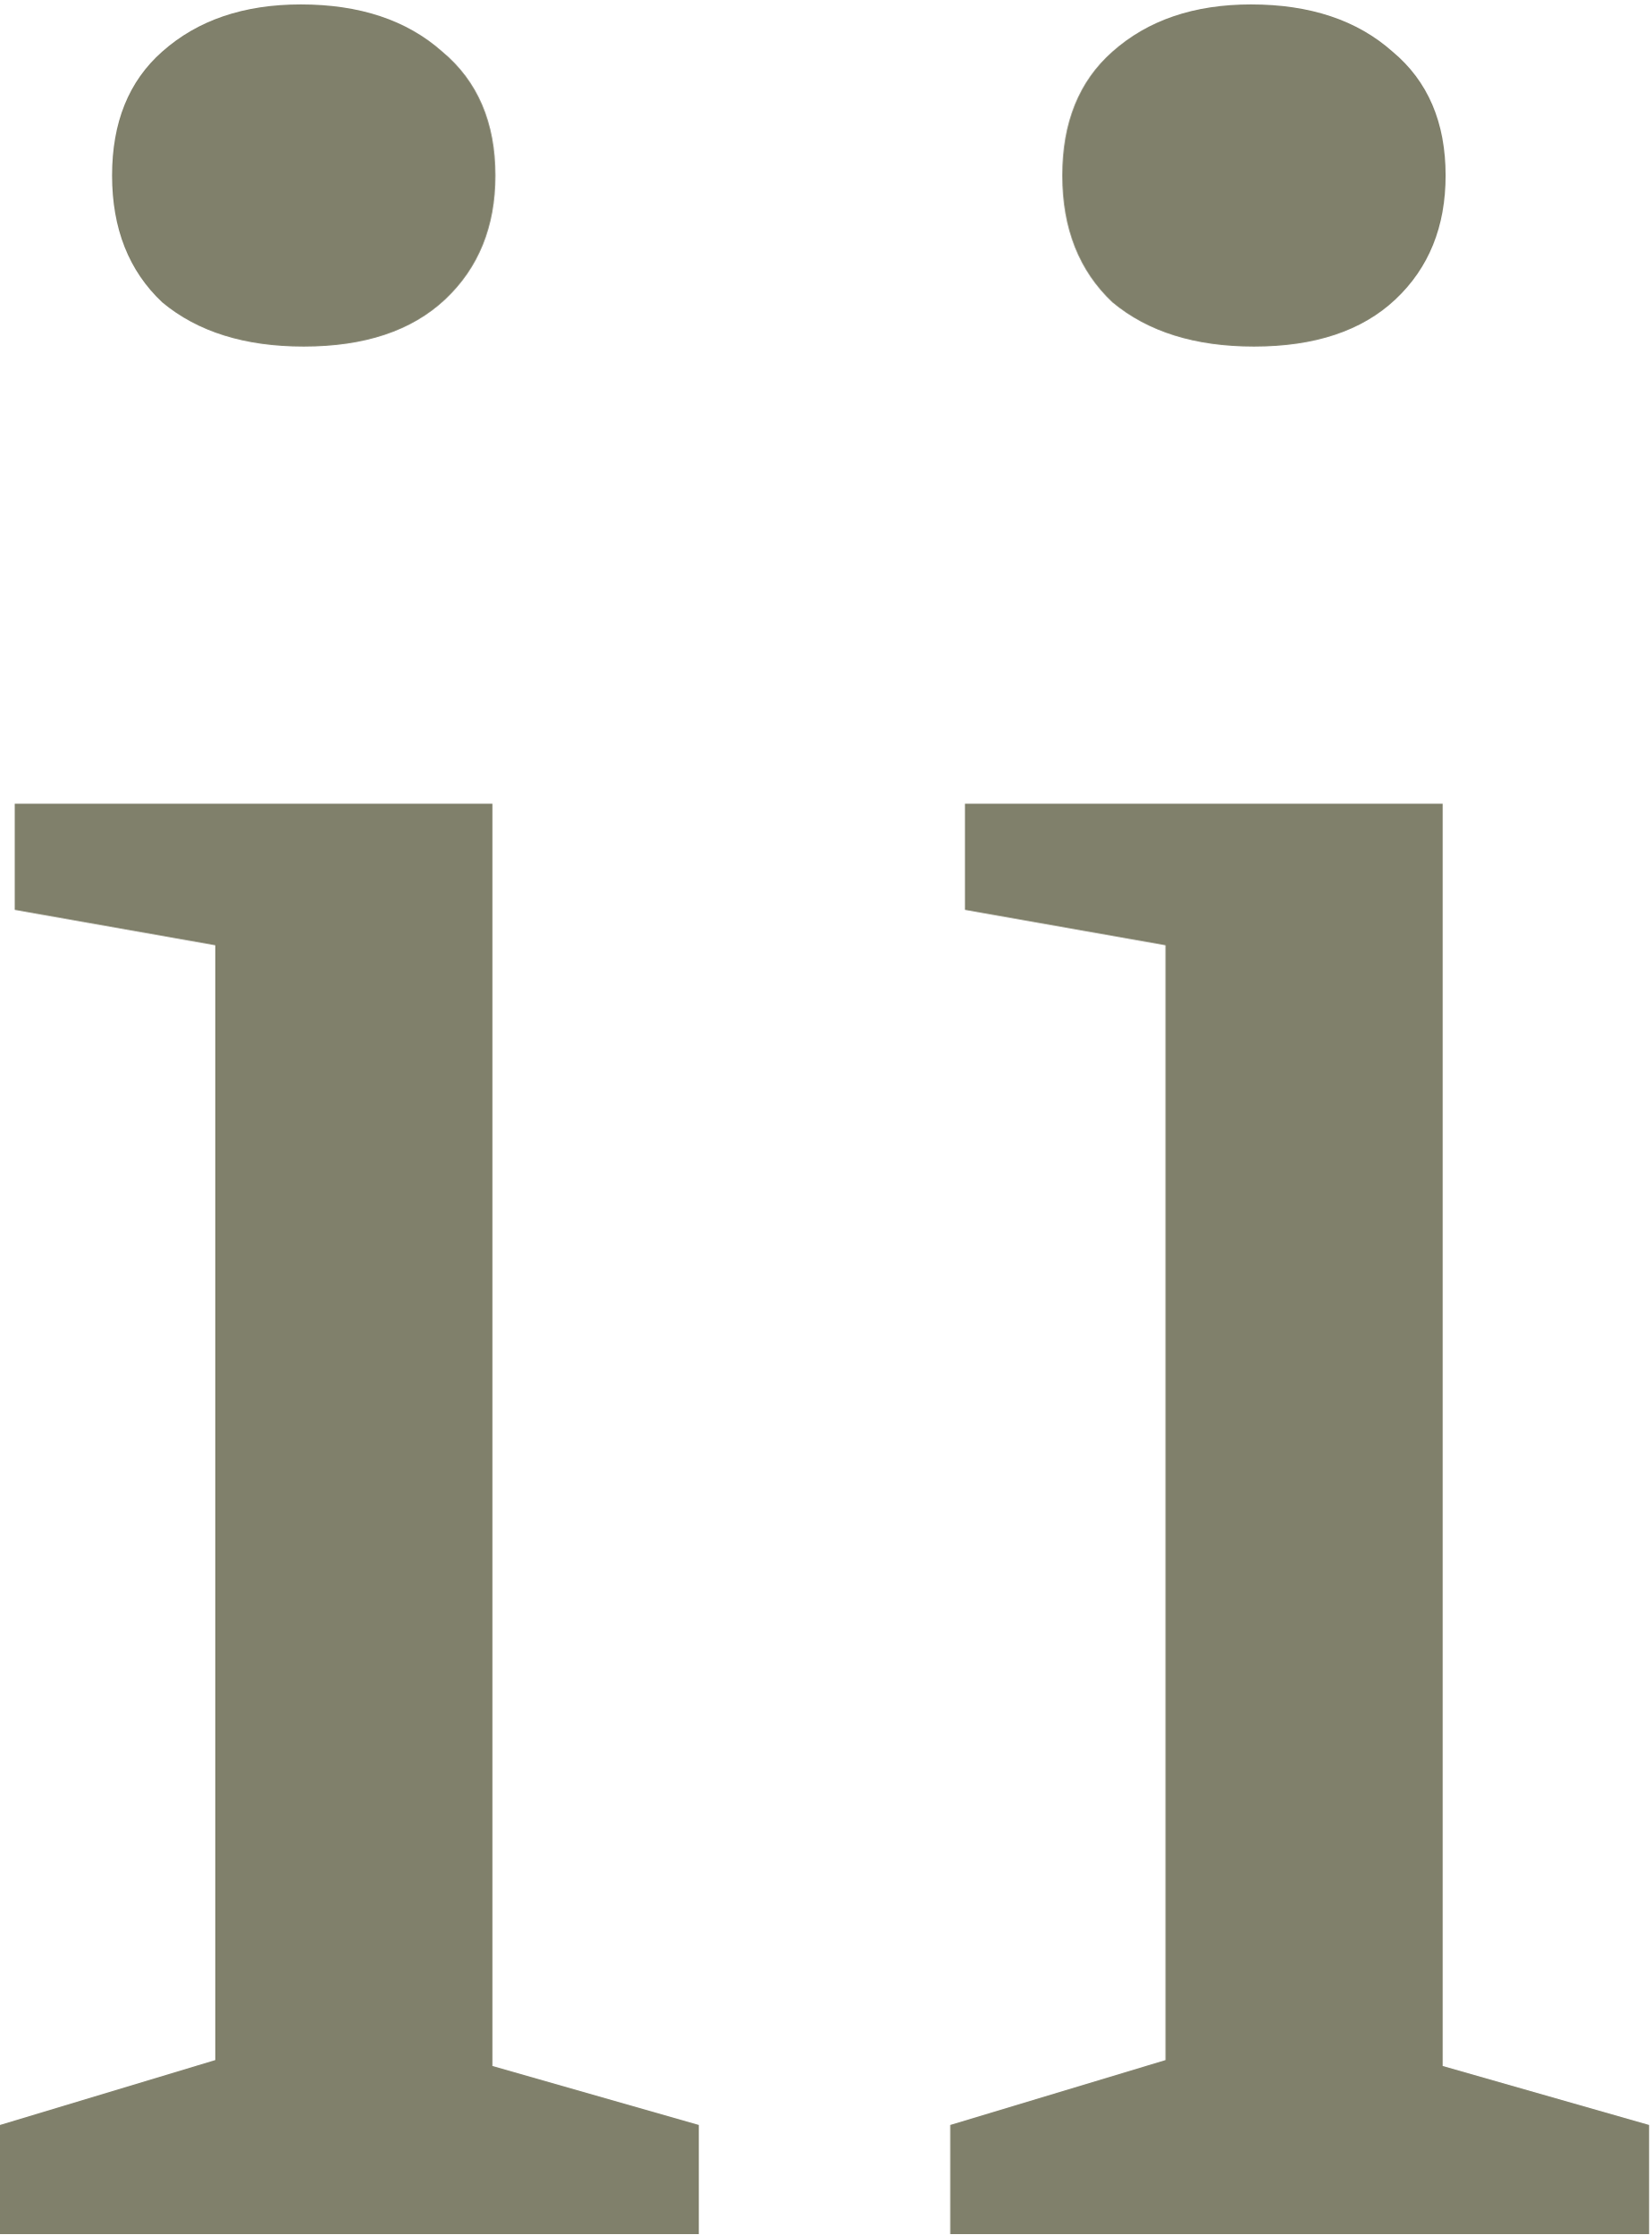
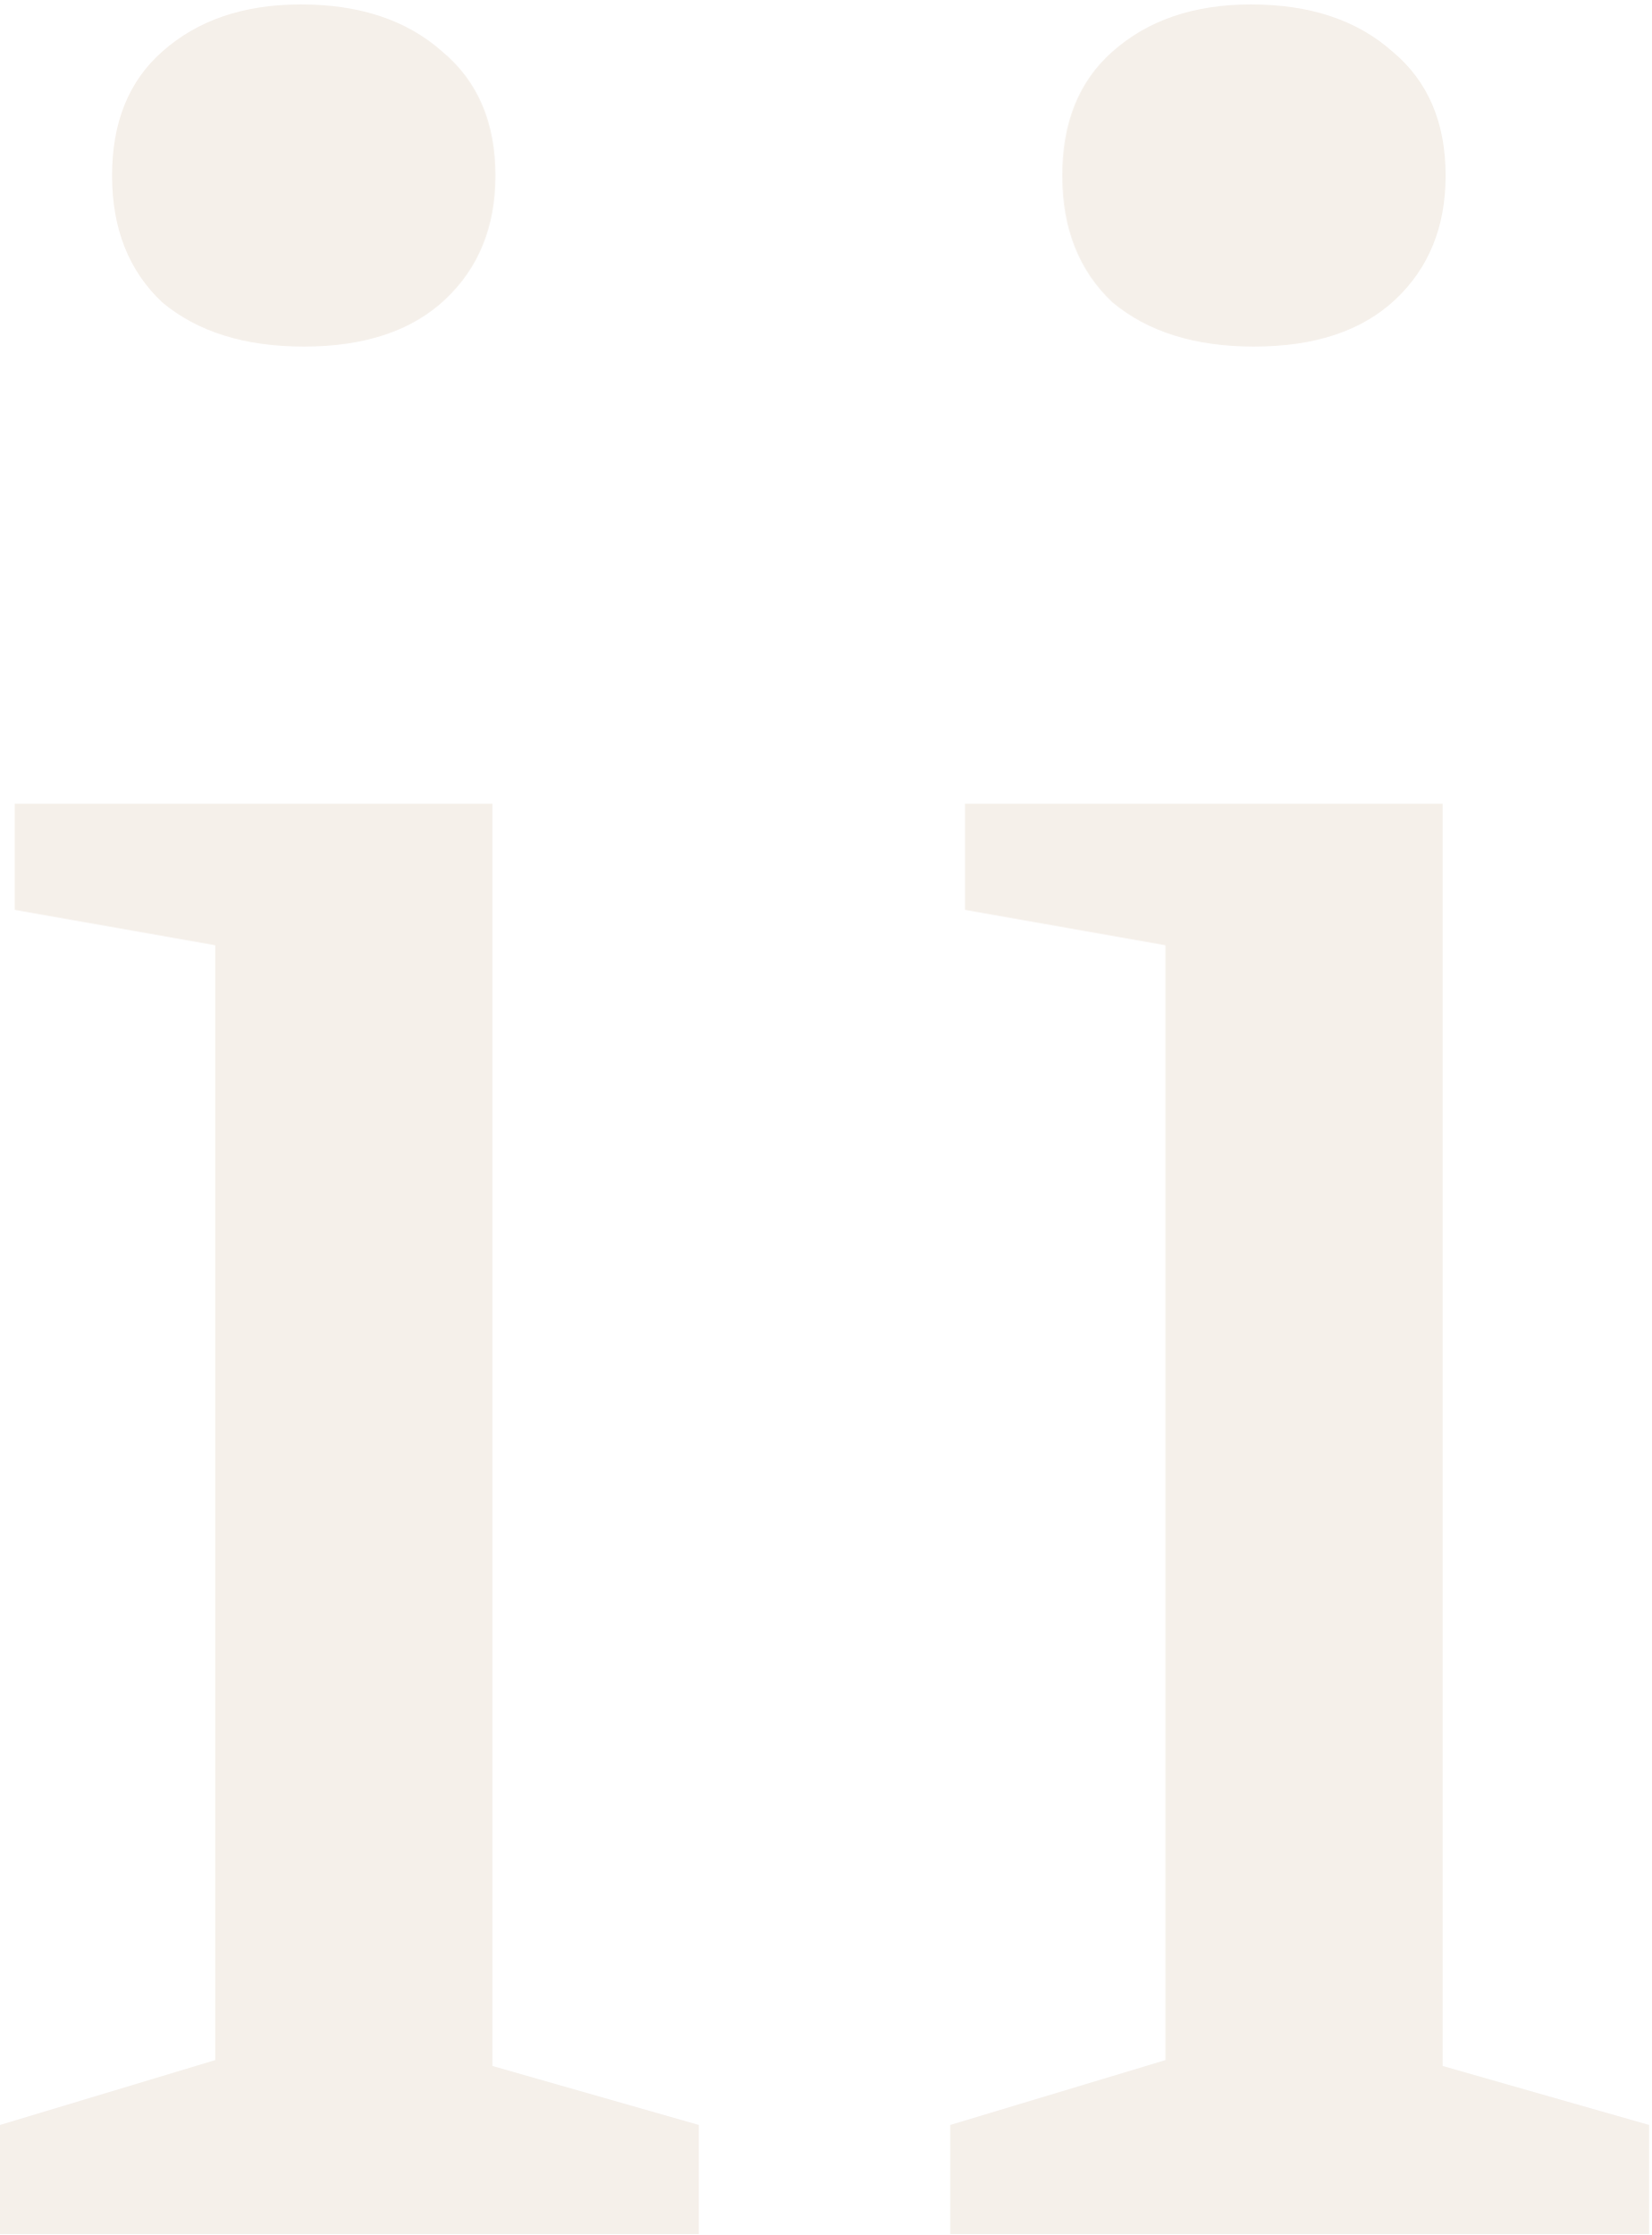
<svg xmlns="http://www.w3.org/2000/svg" width="224" height="303" viewBox="0 0 224 303" fill="none">
-   <path d="M2 109H66.8V280.2L94.8 288.2V303H7.15256e-07V288.2L29.2 279.4V128.2L2 123.4V109ZM15.2 23.8C15.2 16.6 17.467 11 22 7C26.8 2.733 33.067 0.6 40.8 0.6C48.8 0.6 55.2 2.733 60 7C64.8 11 67.2 16.6 67.2 23.8C67.2 30.733 64.933 36.333 60.4 40.6C55.867 44.867 49.467 47 41.2 47C33.2 47 26.8 45 22 41C17.467 36.733 15.2 31 15.2 23.8ZM130.906 109H195.706V280.2L223.706 288.2V303H128.906V288.2L158.106 279.4V128.2L130.906 123.4V109ZM144.106 23.8C144.106 16.6 146.373 11 150.906 7C155.706 2.733 161.973 0.6 169.706 0.6C177.706 0.6 184.106 2.733 188.906 7C193.706 11 196.106 16.6 196.106 23.8C196.106 30.733 193.84 36.333 189.306 40.6C184.773 44.867 178.373 47 170.106 47C162.106 47 155.706 45 150.906 41C146.373 36.733 144.106 31 144.106 23.8Z" fill="#80806B" />
+   <path d="M2 109H66.8V280.2L94.8 288.2V303H7.15256e-07V288.2L29.2 279.4V128.2L2 123.4V109ZM15.2 23.8C15.2 16.6 17.467 11 22 7C26.8 2.733 33.067 0.6 40.8 0.6C48.8 0.6 55.2 2.733 60 7C64.8 11 67.2 16.6 67.2 23.8C67.2 30.733 64.933 36.333 60.4 40.6C55.867 44.867 49.467 47 41.2 47C33.2 47 26.8 45 22 41C17.467 36.733 15.2 31 15.2 23.8ZM130.906 109H195.706V280.2L223.706 288.2V303H128.906V288.2L158.106 279.4V128.2L130.906 123.4V109ZM144.106 23.8C144.106 16.6 146.373 11 150.906 7C155.706 2.733 161.973 0.6 169.706 0.6C177.706 0.6 184.106 2.733 188.906 7C193.706 11 196.106 16.6 196.106 23.8C196.106 30.733 193.84 36.333 189.306 40.6C184.773 44.867 178.373 47 170.106 47C162.106 47 155.706 45 150.906 41C146.373 36.733 144.106 31 144.106 23.8Z" fill="#F5F0EA" />
</svg>
